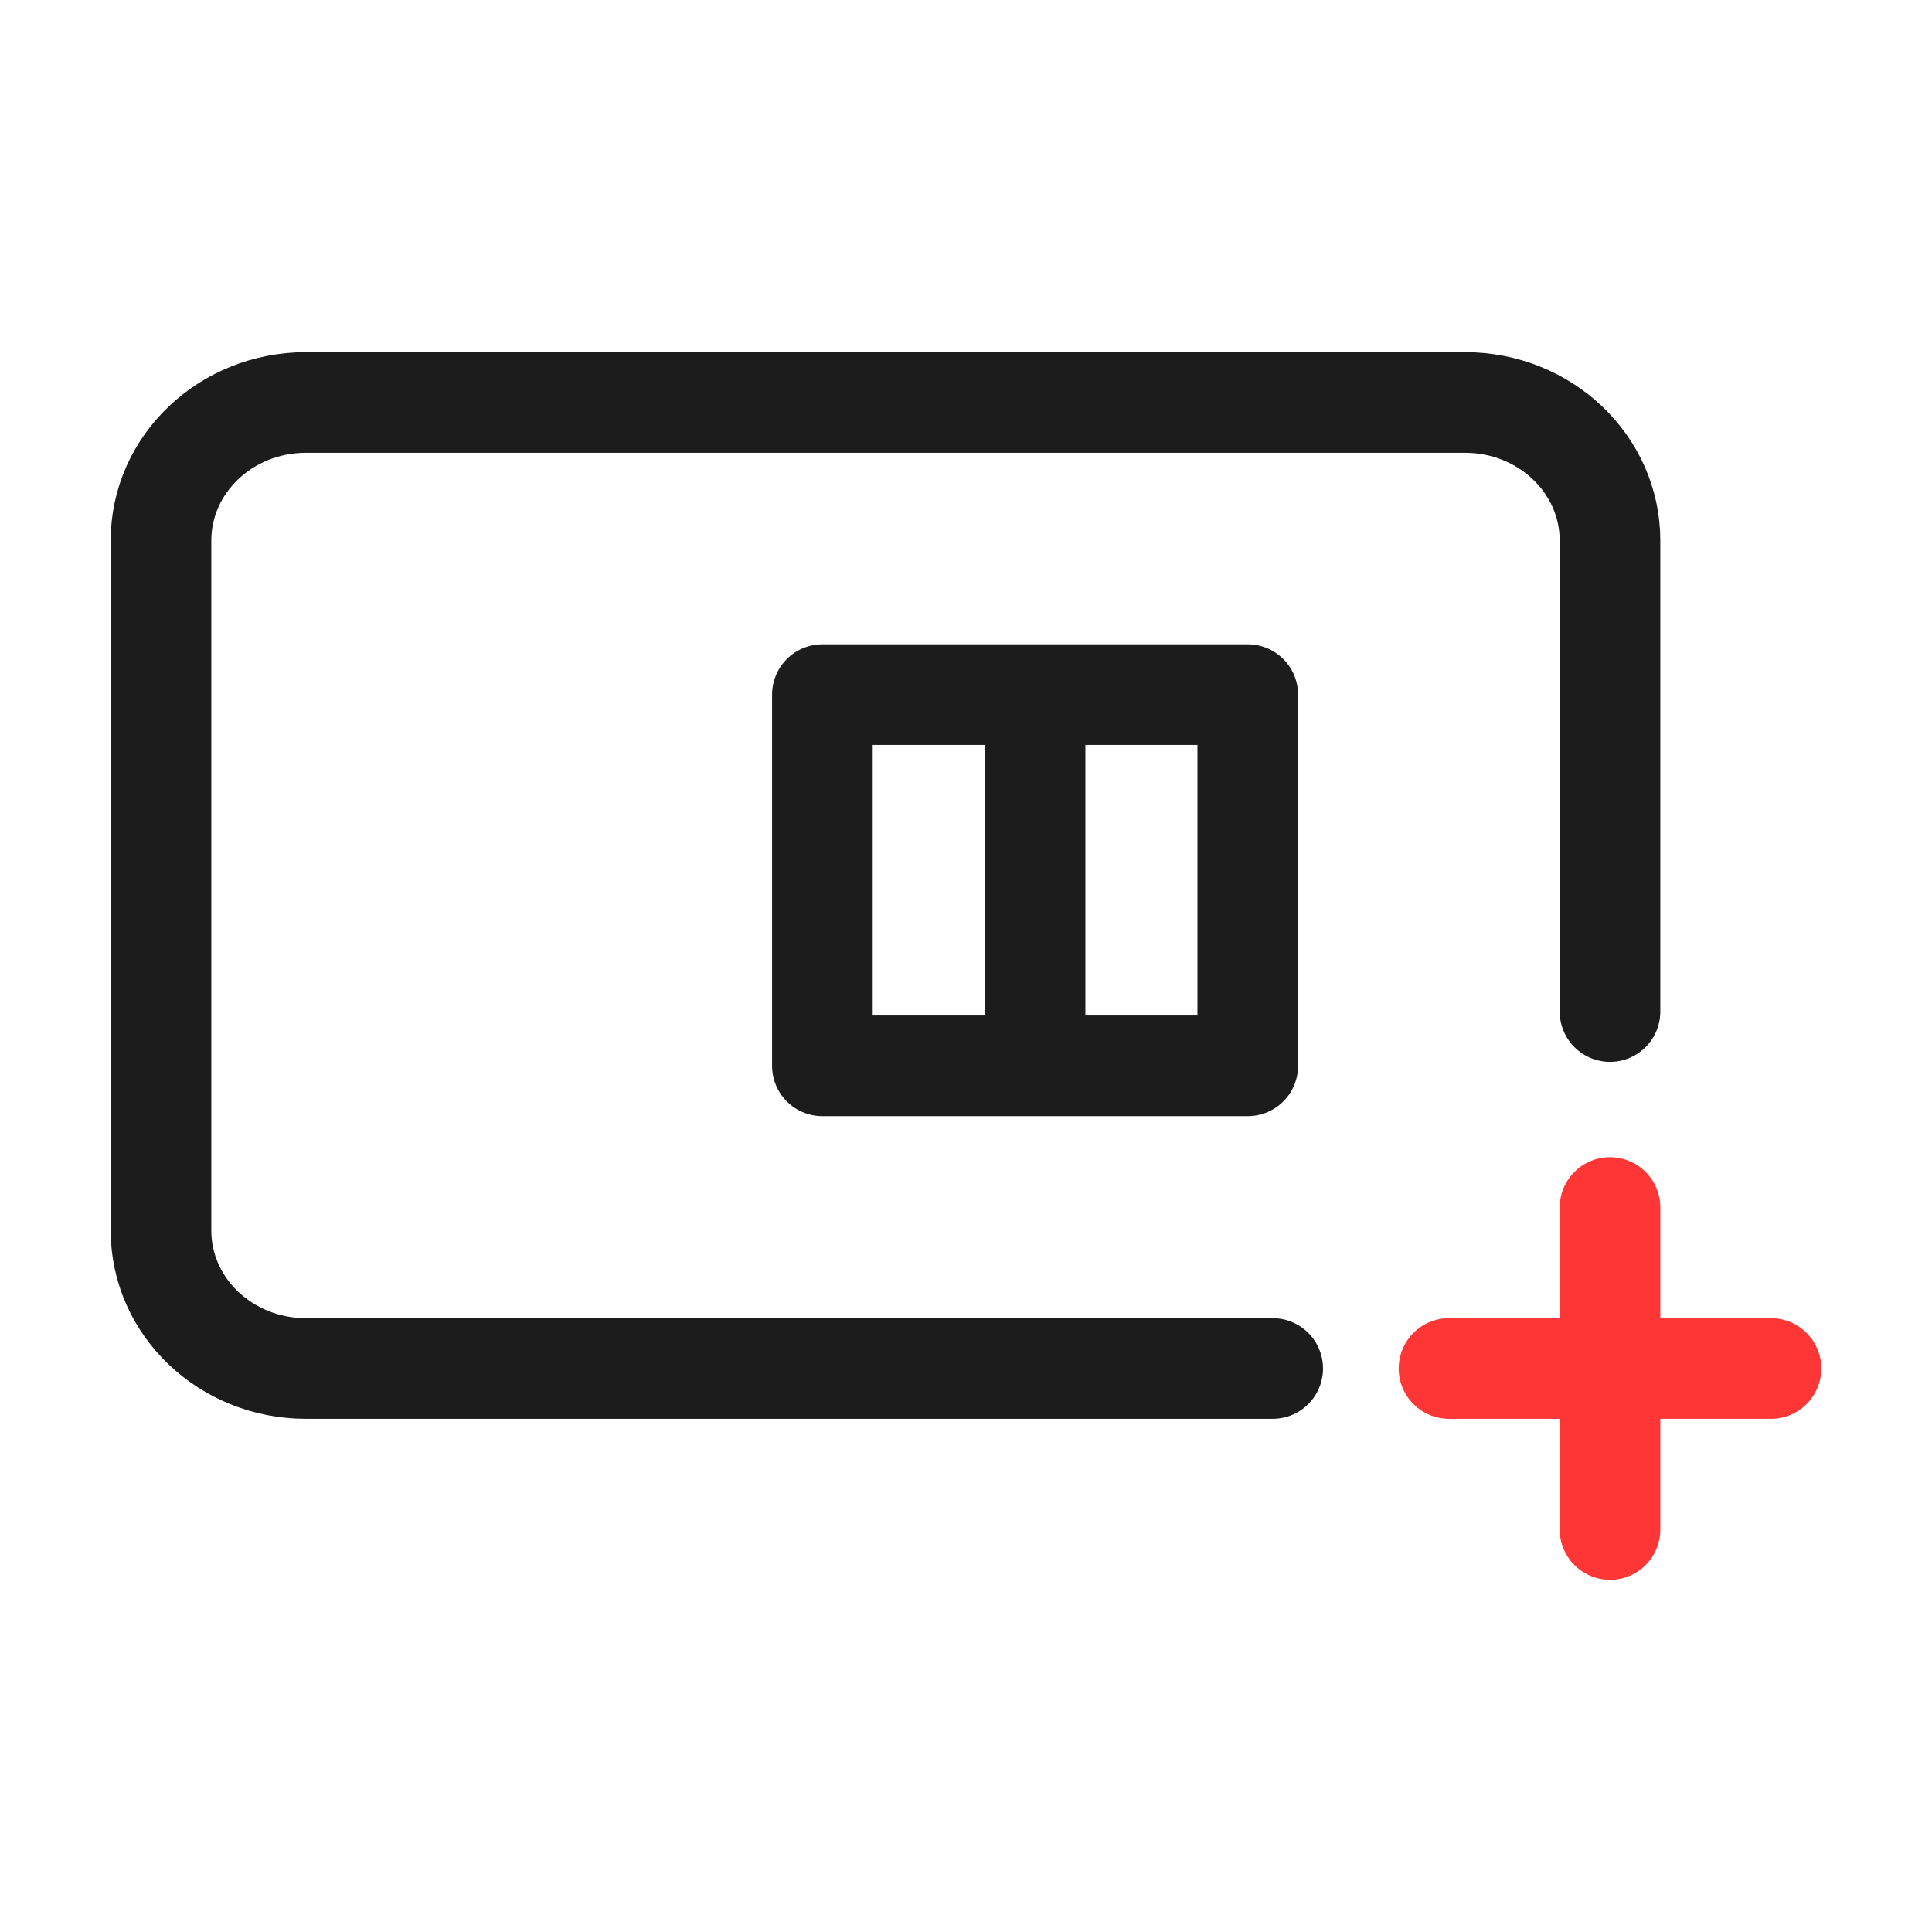
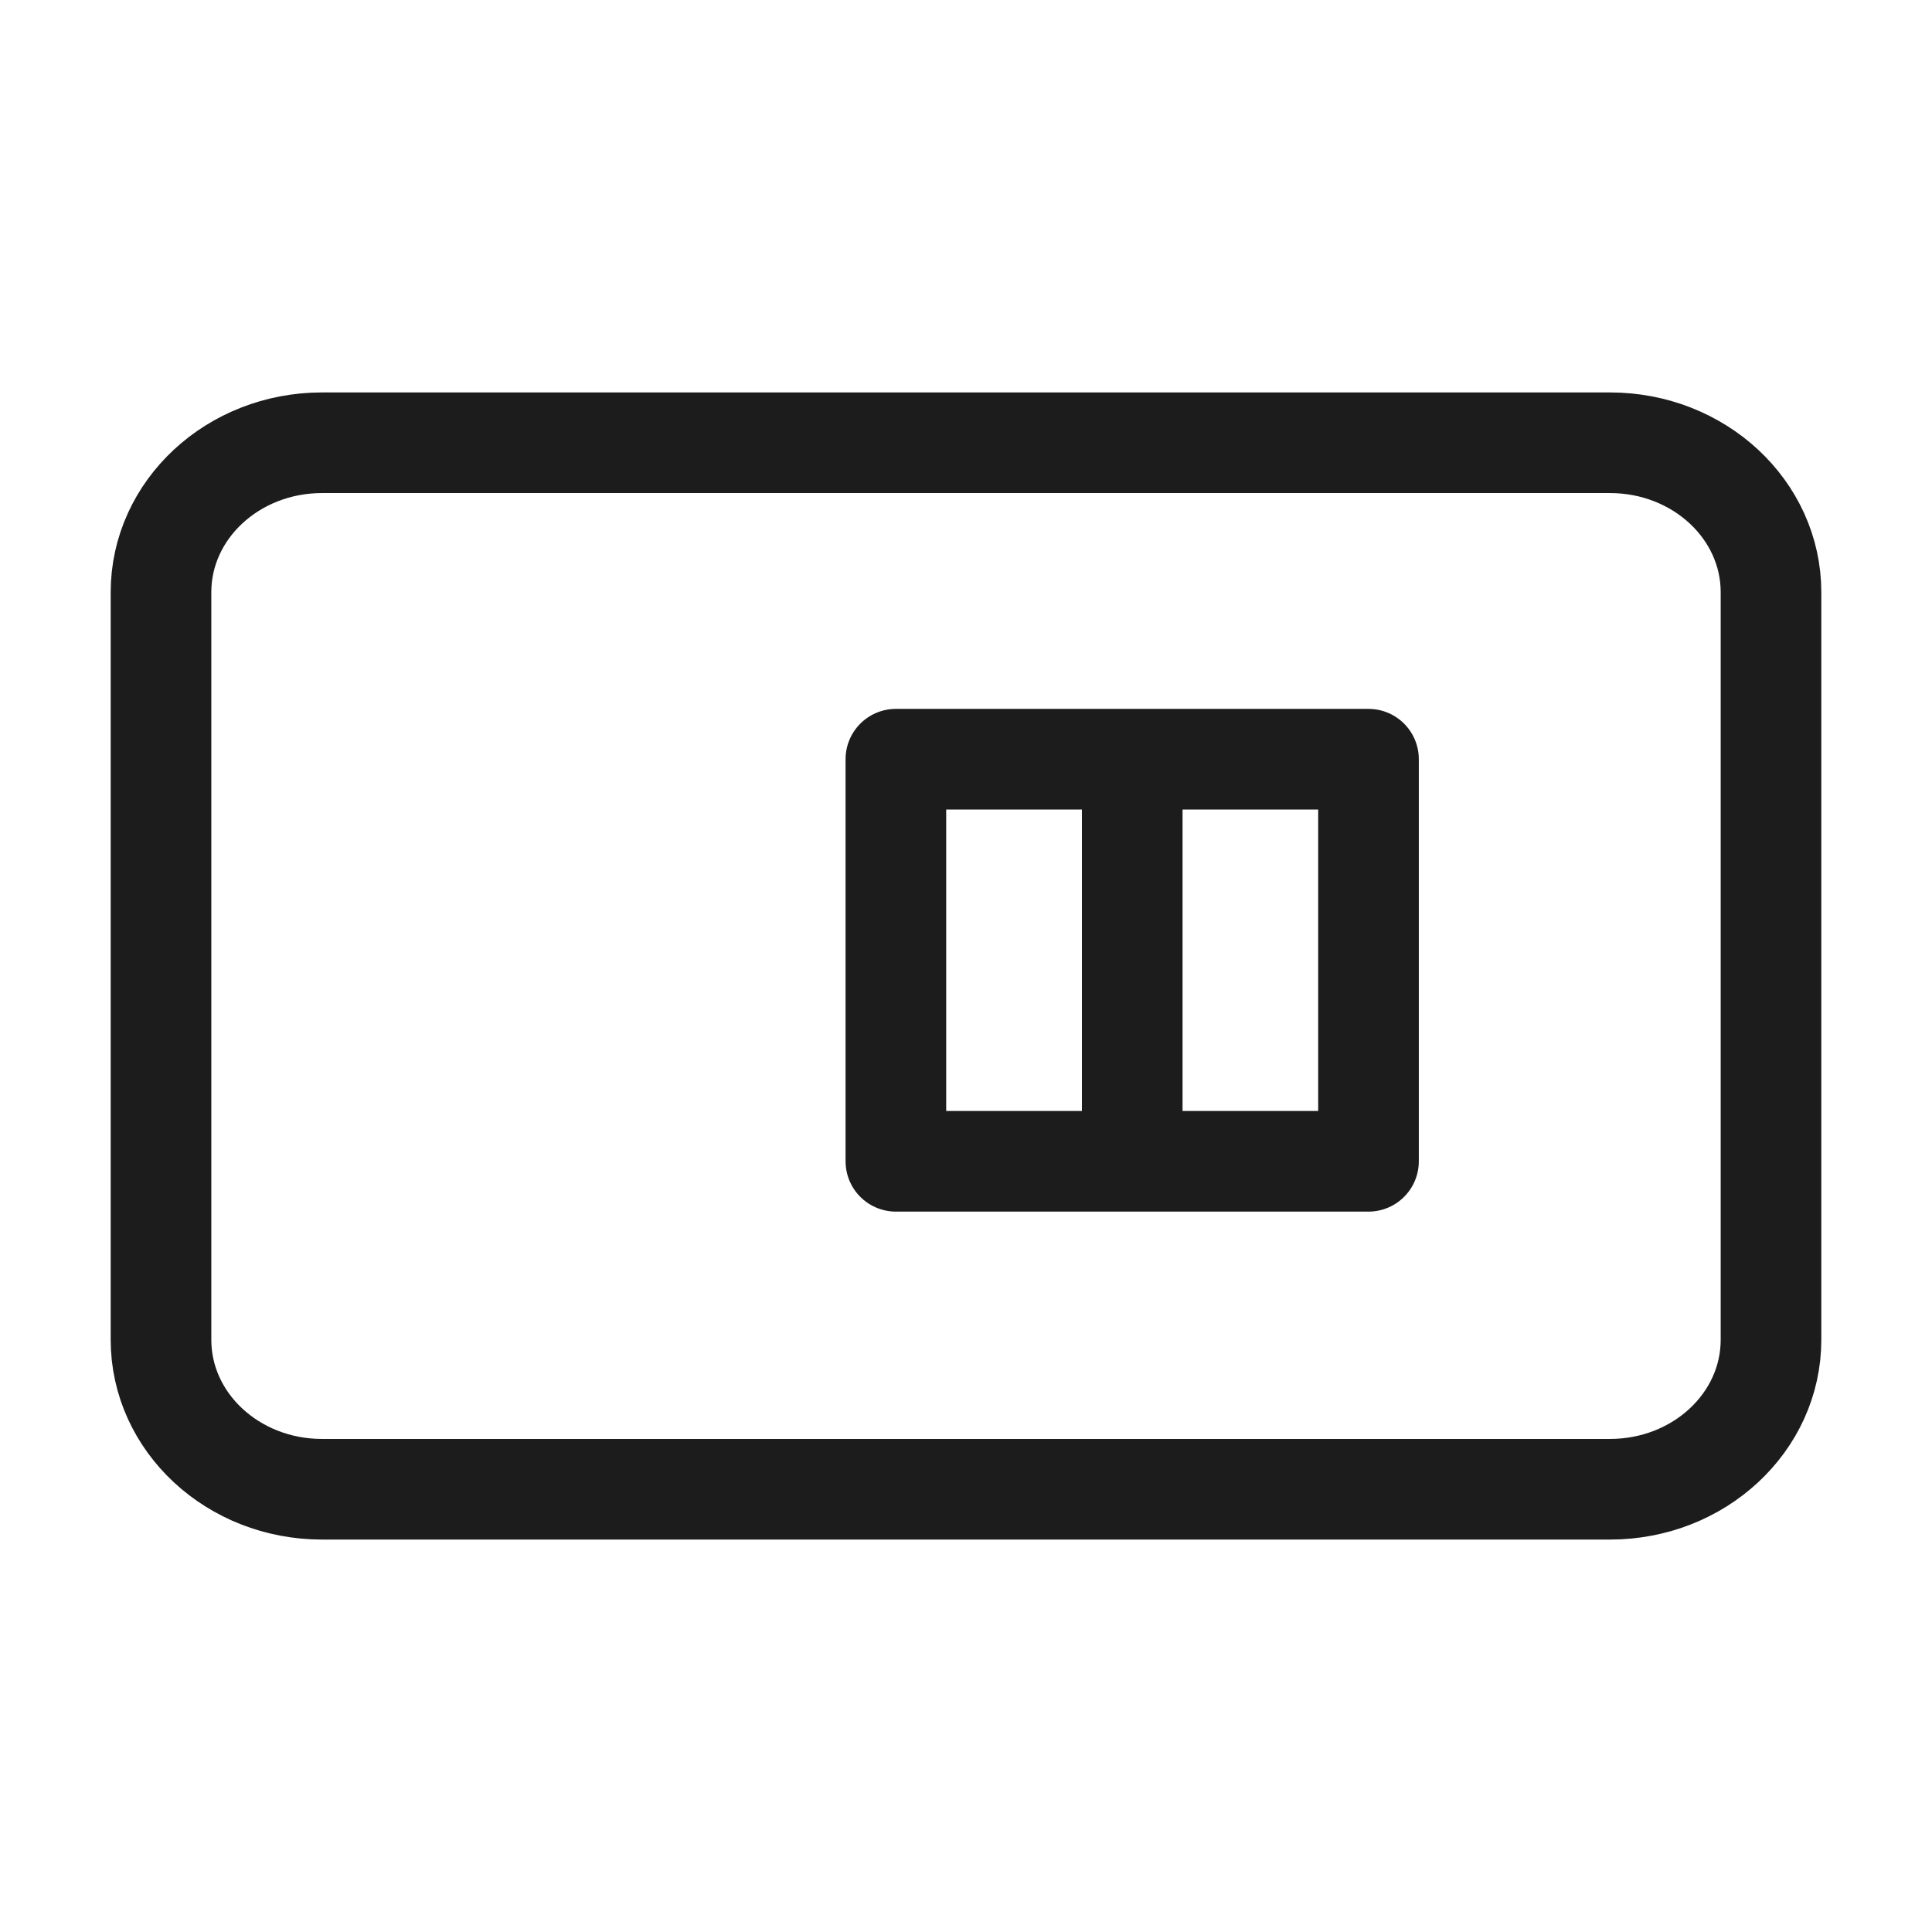
<svg xmlns="http://www.w3.org/2000/svg" width="24" height="24" viewBox="0 0 24 24" fill="none">
-   <path d="M12.858 13.24L10.216 13.24L10.216 8.629L12.858 8.629M12.858 13.24L15.5 13.24L15.5 11L15.5 8.629L12.858 8.629M12.858 13.24L12.858 8.629M20 12.566L20 11L20 6.714C20 5.768 19.194 5 18.2 5L3.8 5C2.806 5 2 5.768 2 6.714L2 11L2 15.286C2 16.233 2.806 17 3.8 17L11 17L14.6 17L15.81 17" stroke="#1C1C1C" stroke-width="1.25" stroke-linecap="round" stroke-linejoin="round" />
-   <path d="M20 19L20 15M22 17L18 17" stroke="#FF3636" stroke-width="1.25" stroke-linecap="round" stroke-linejoin="round" />
+   <path d="M14.065 14.426L11.129 14.426L11.129 9.431L14.065 9.431M14.065 14.426L17 14.426L17 12L17 9.431L14.065 9.431M14.065 14.426L14.065 9.431M2 16.643C2 17.669 2.895 18.5 4 18.5L20 18.5C21.105 18.5 22 17.669 22 16.643L22 7.357C22 6.331 21.105 5.5 20 5.5L4 5.5C2.895 5.5 2 6.331 2 7.357L2 12L2 16.643Z" stroke="#1C1C1C" stroke-width="1.25" stroke-linecap="round" stroke-linejoin="round" />
</svg>
